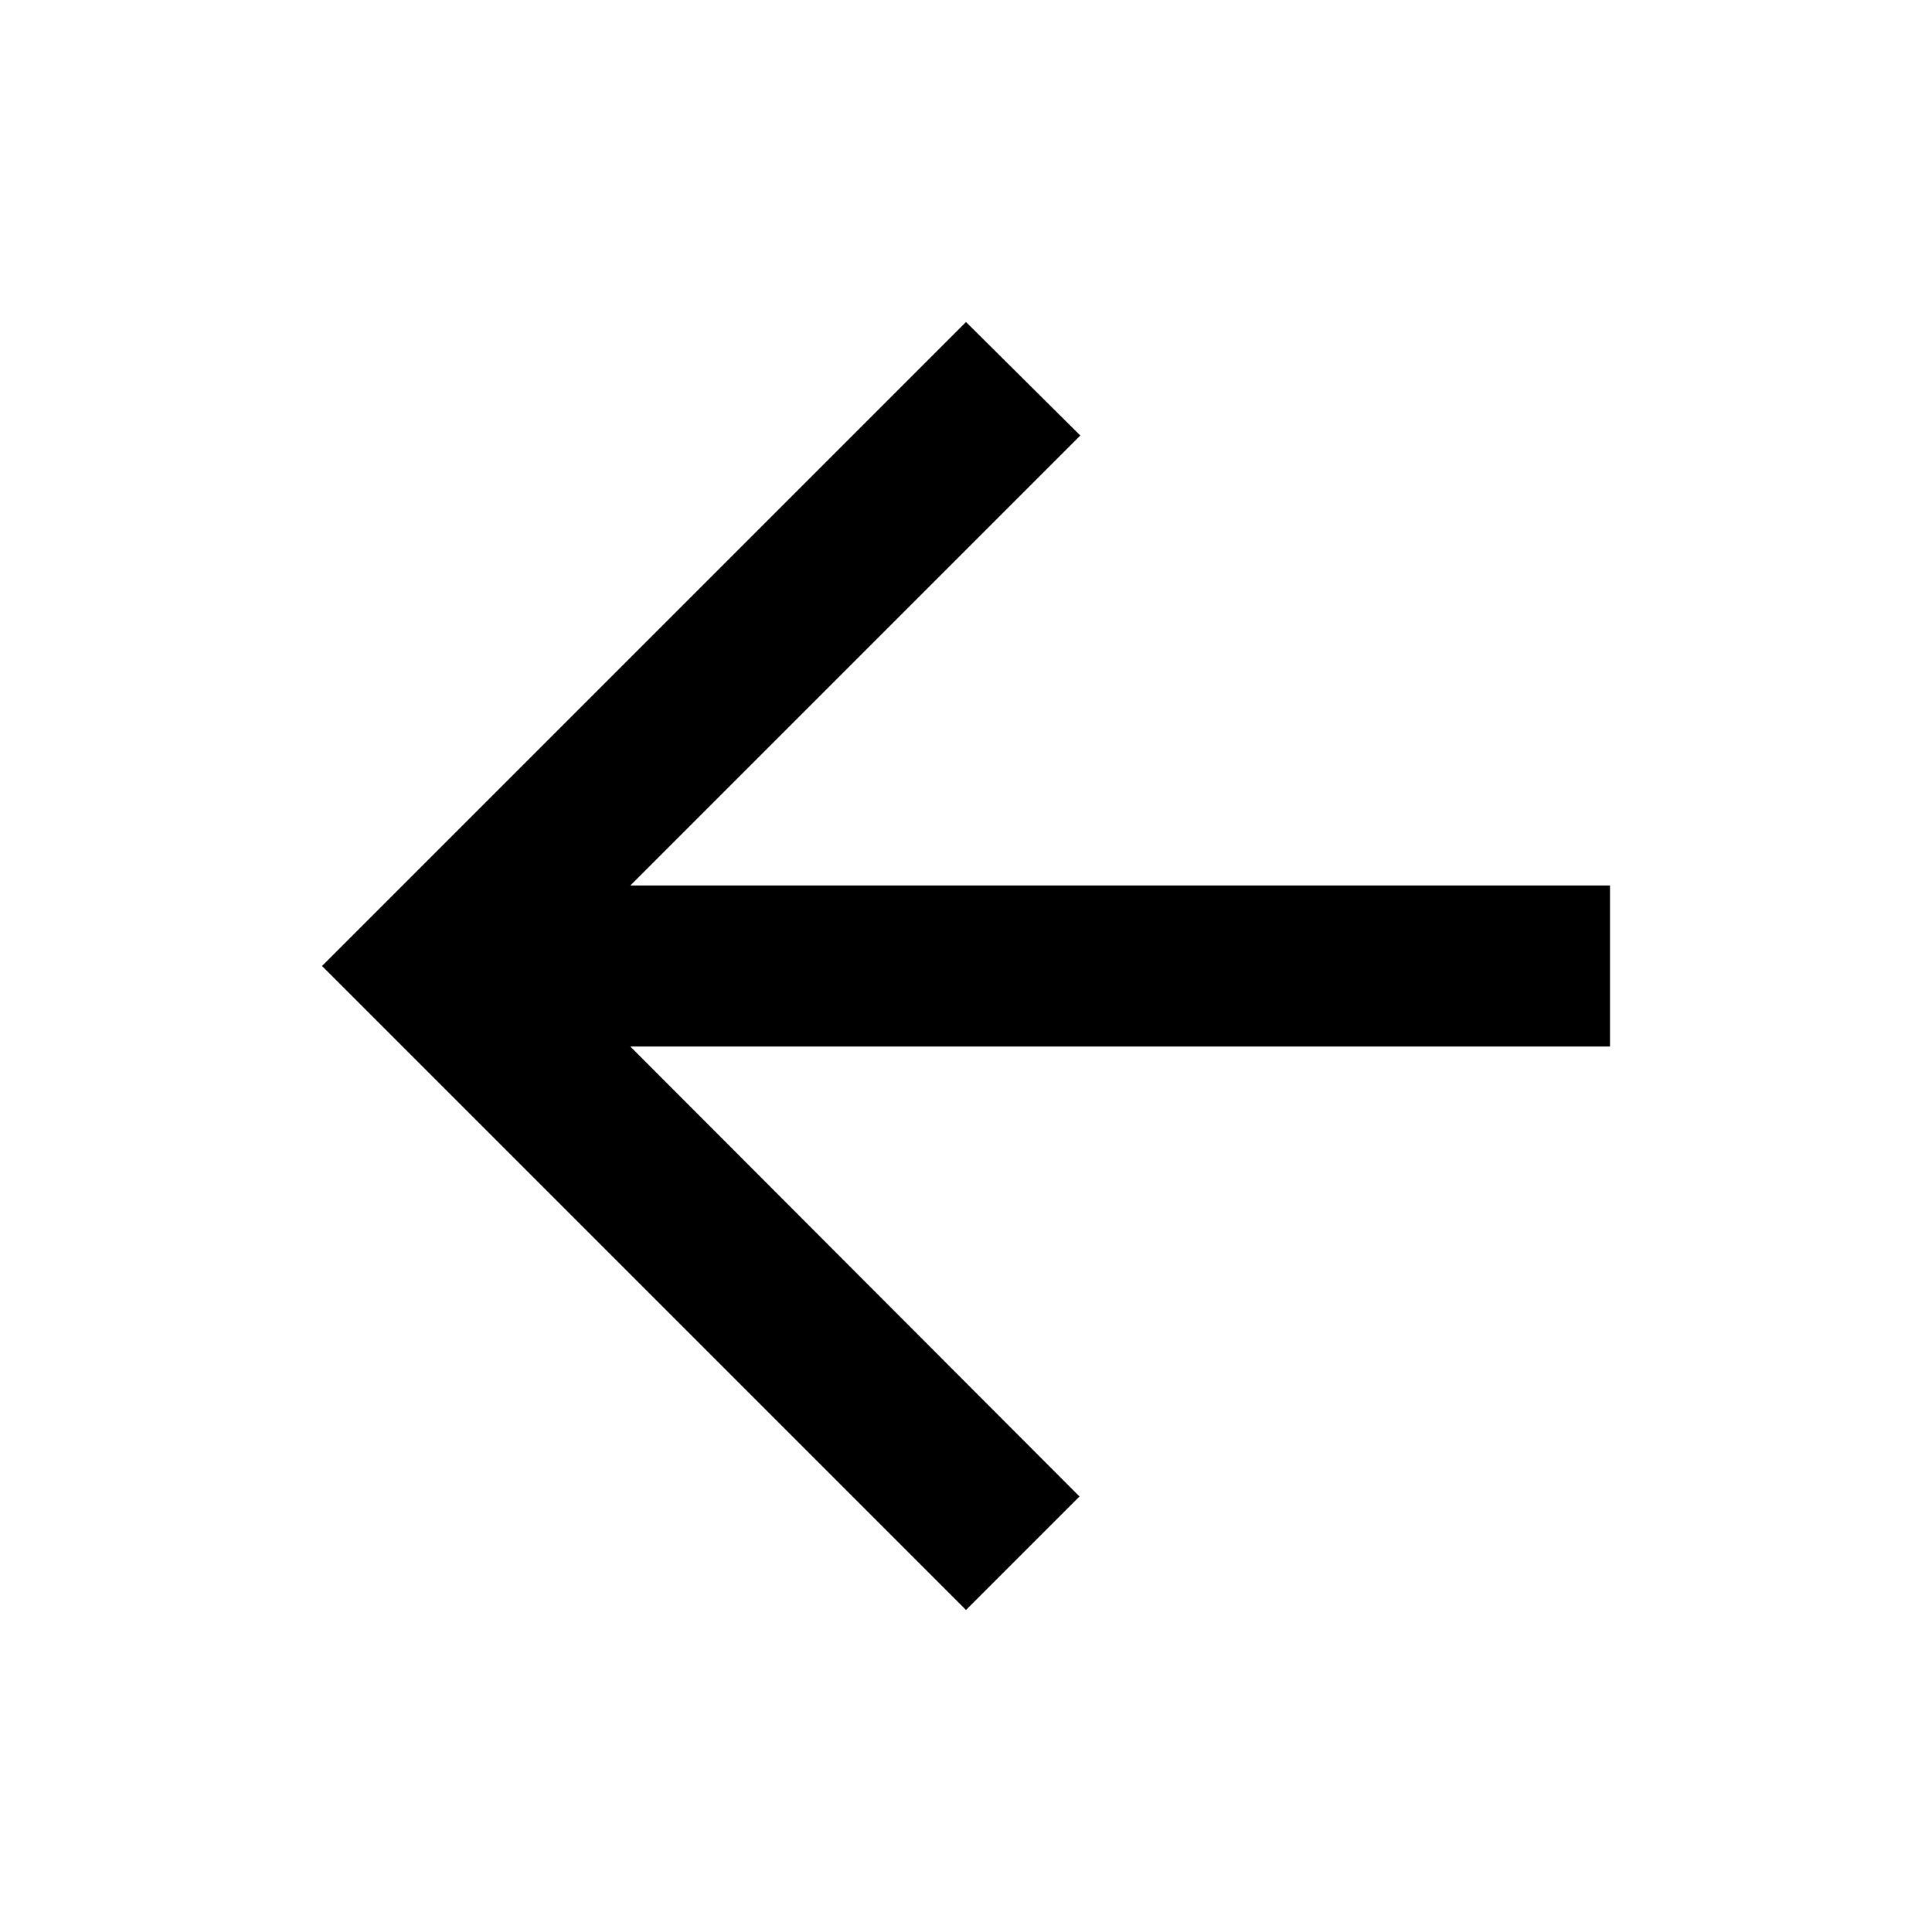
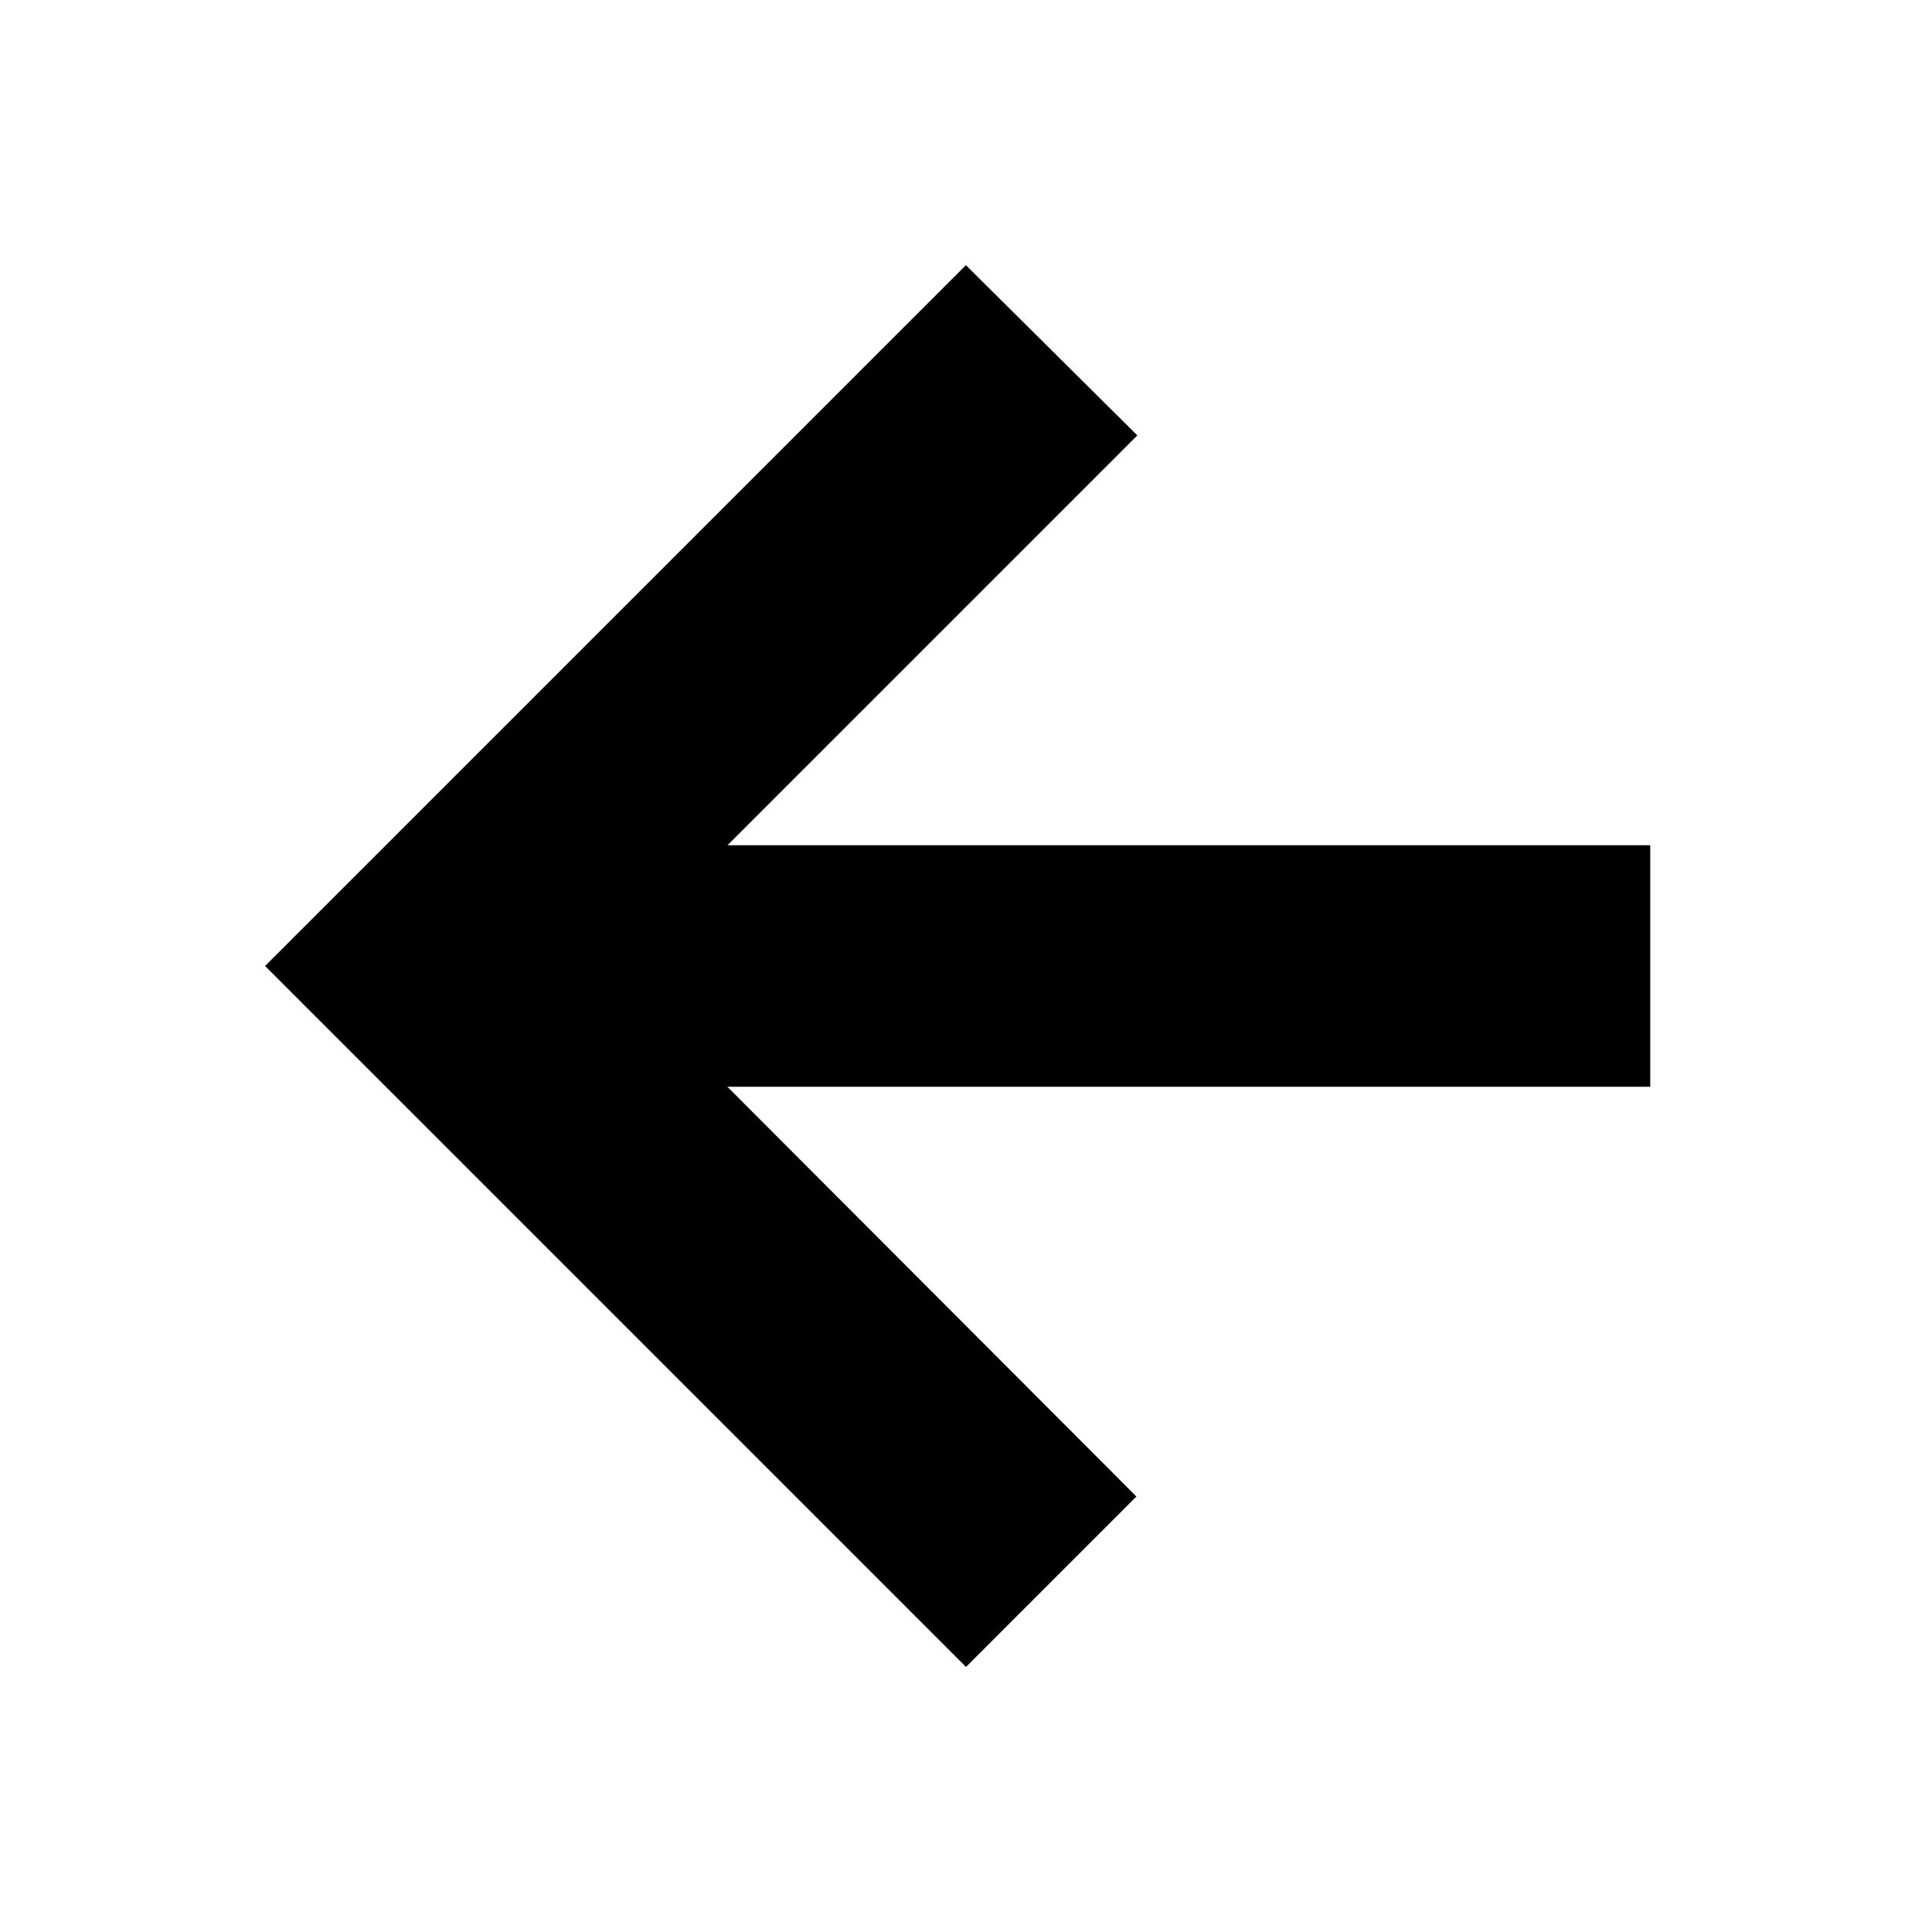
- <svg xmlns="http://www.w3.org/2000/svg" stroke="currentColor" fill="currentColor" stroke-width="0" viewBox="0 0 24 24" height="1em" width="1em">
+ <svg xmlns="http://www.w3.org/2000/svg" stroke="currentColor" fill="currentColor" strokeWidth="0" viewBox="0 0 24 24" height="1em" width="1em">
  <path d="M20 11H7.83l5.59-5.59L12 4l-8 8 8 8 1.41-1.41L7.83 13H20v-2z" />
</svg>
